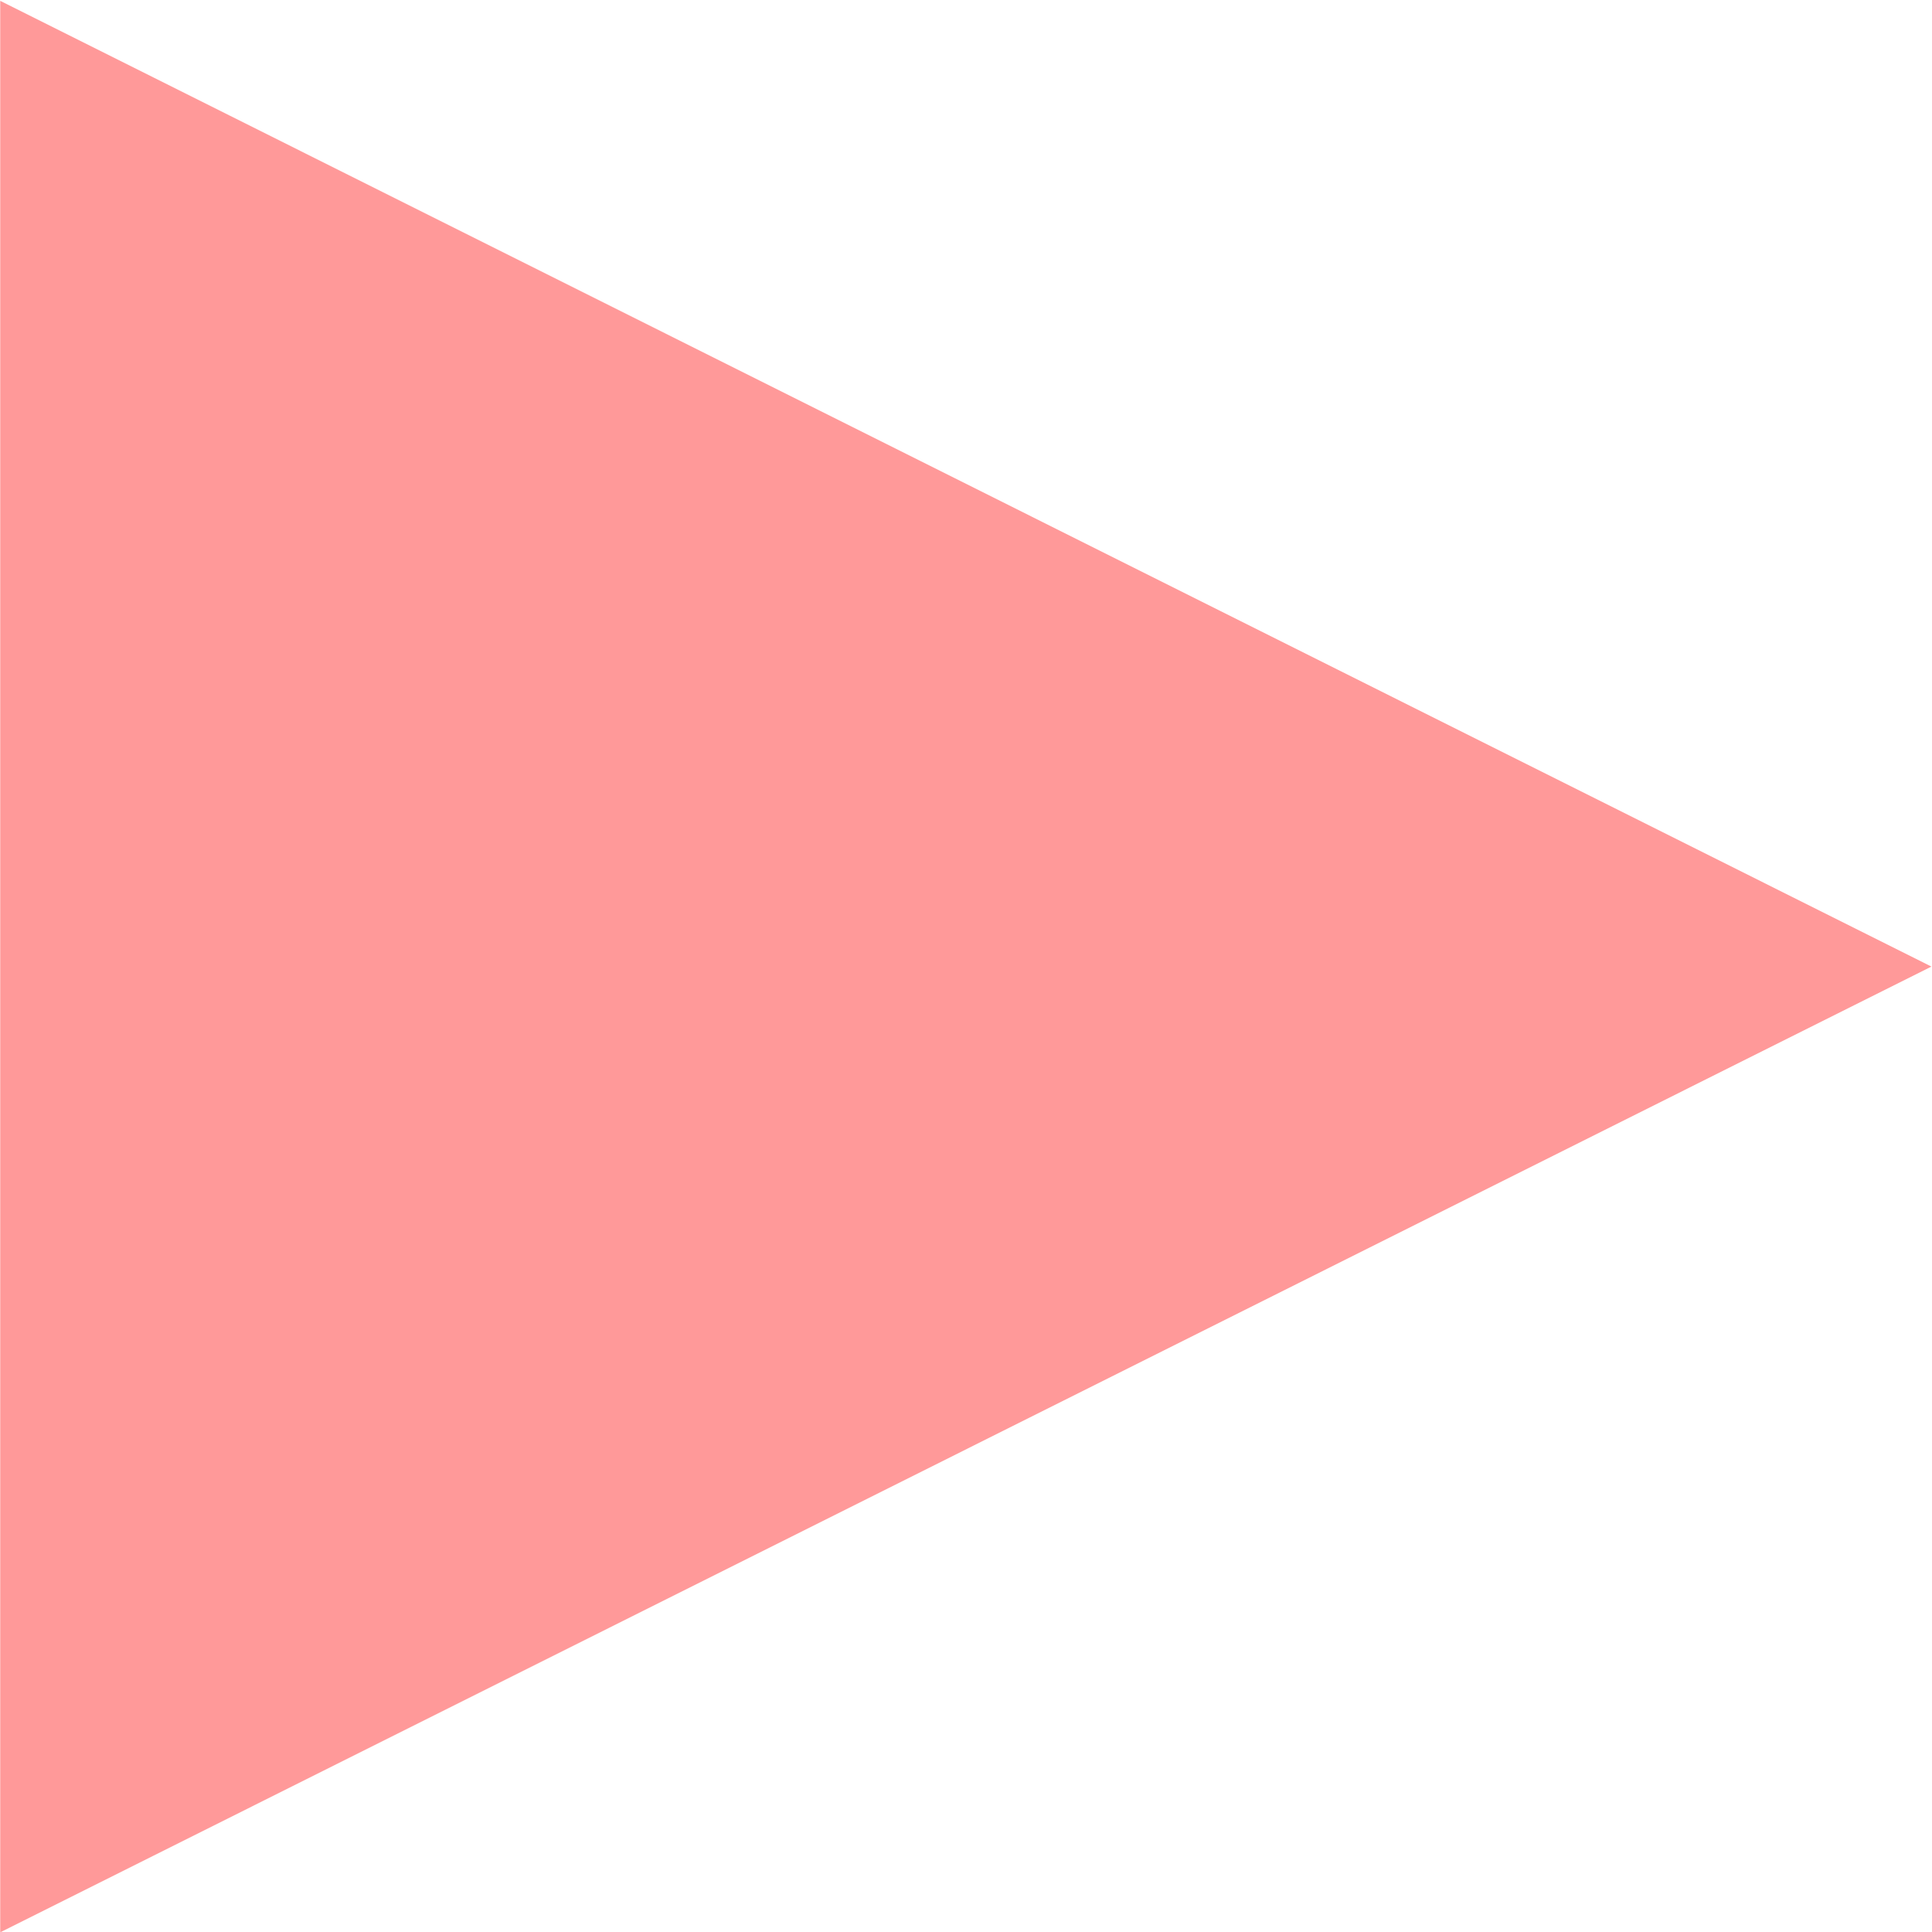
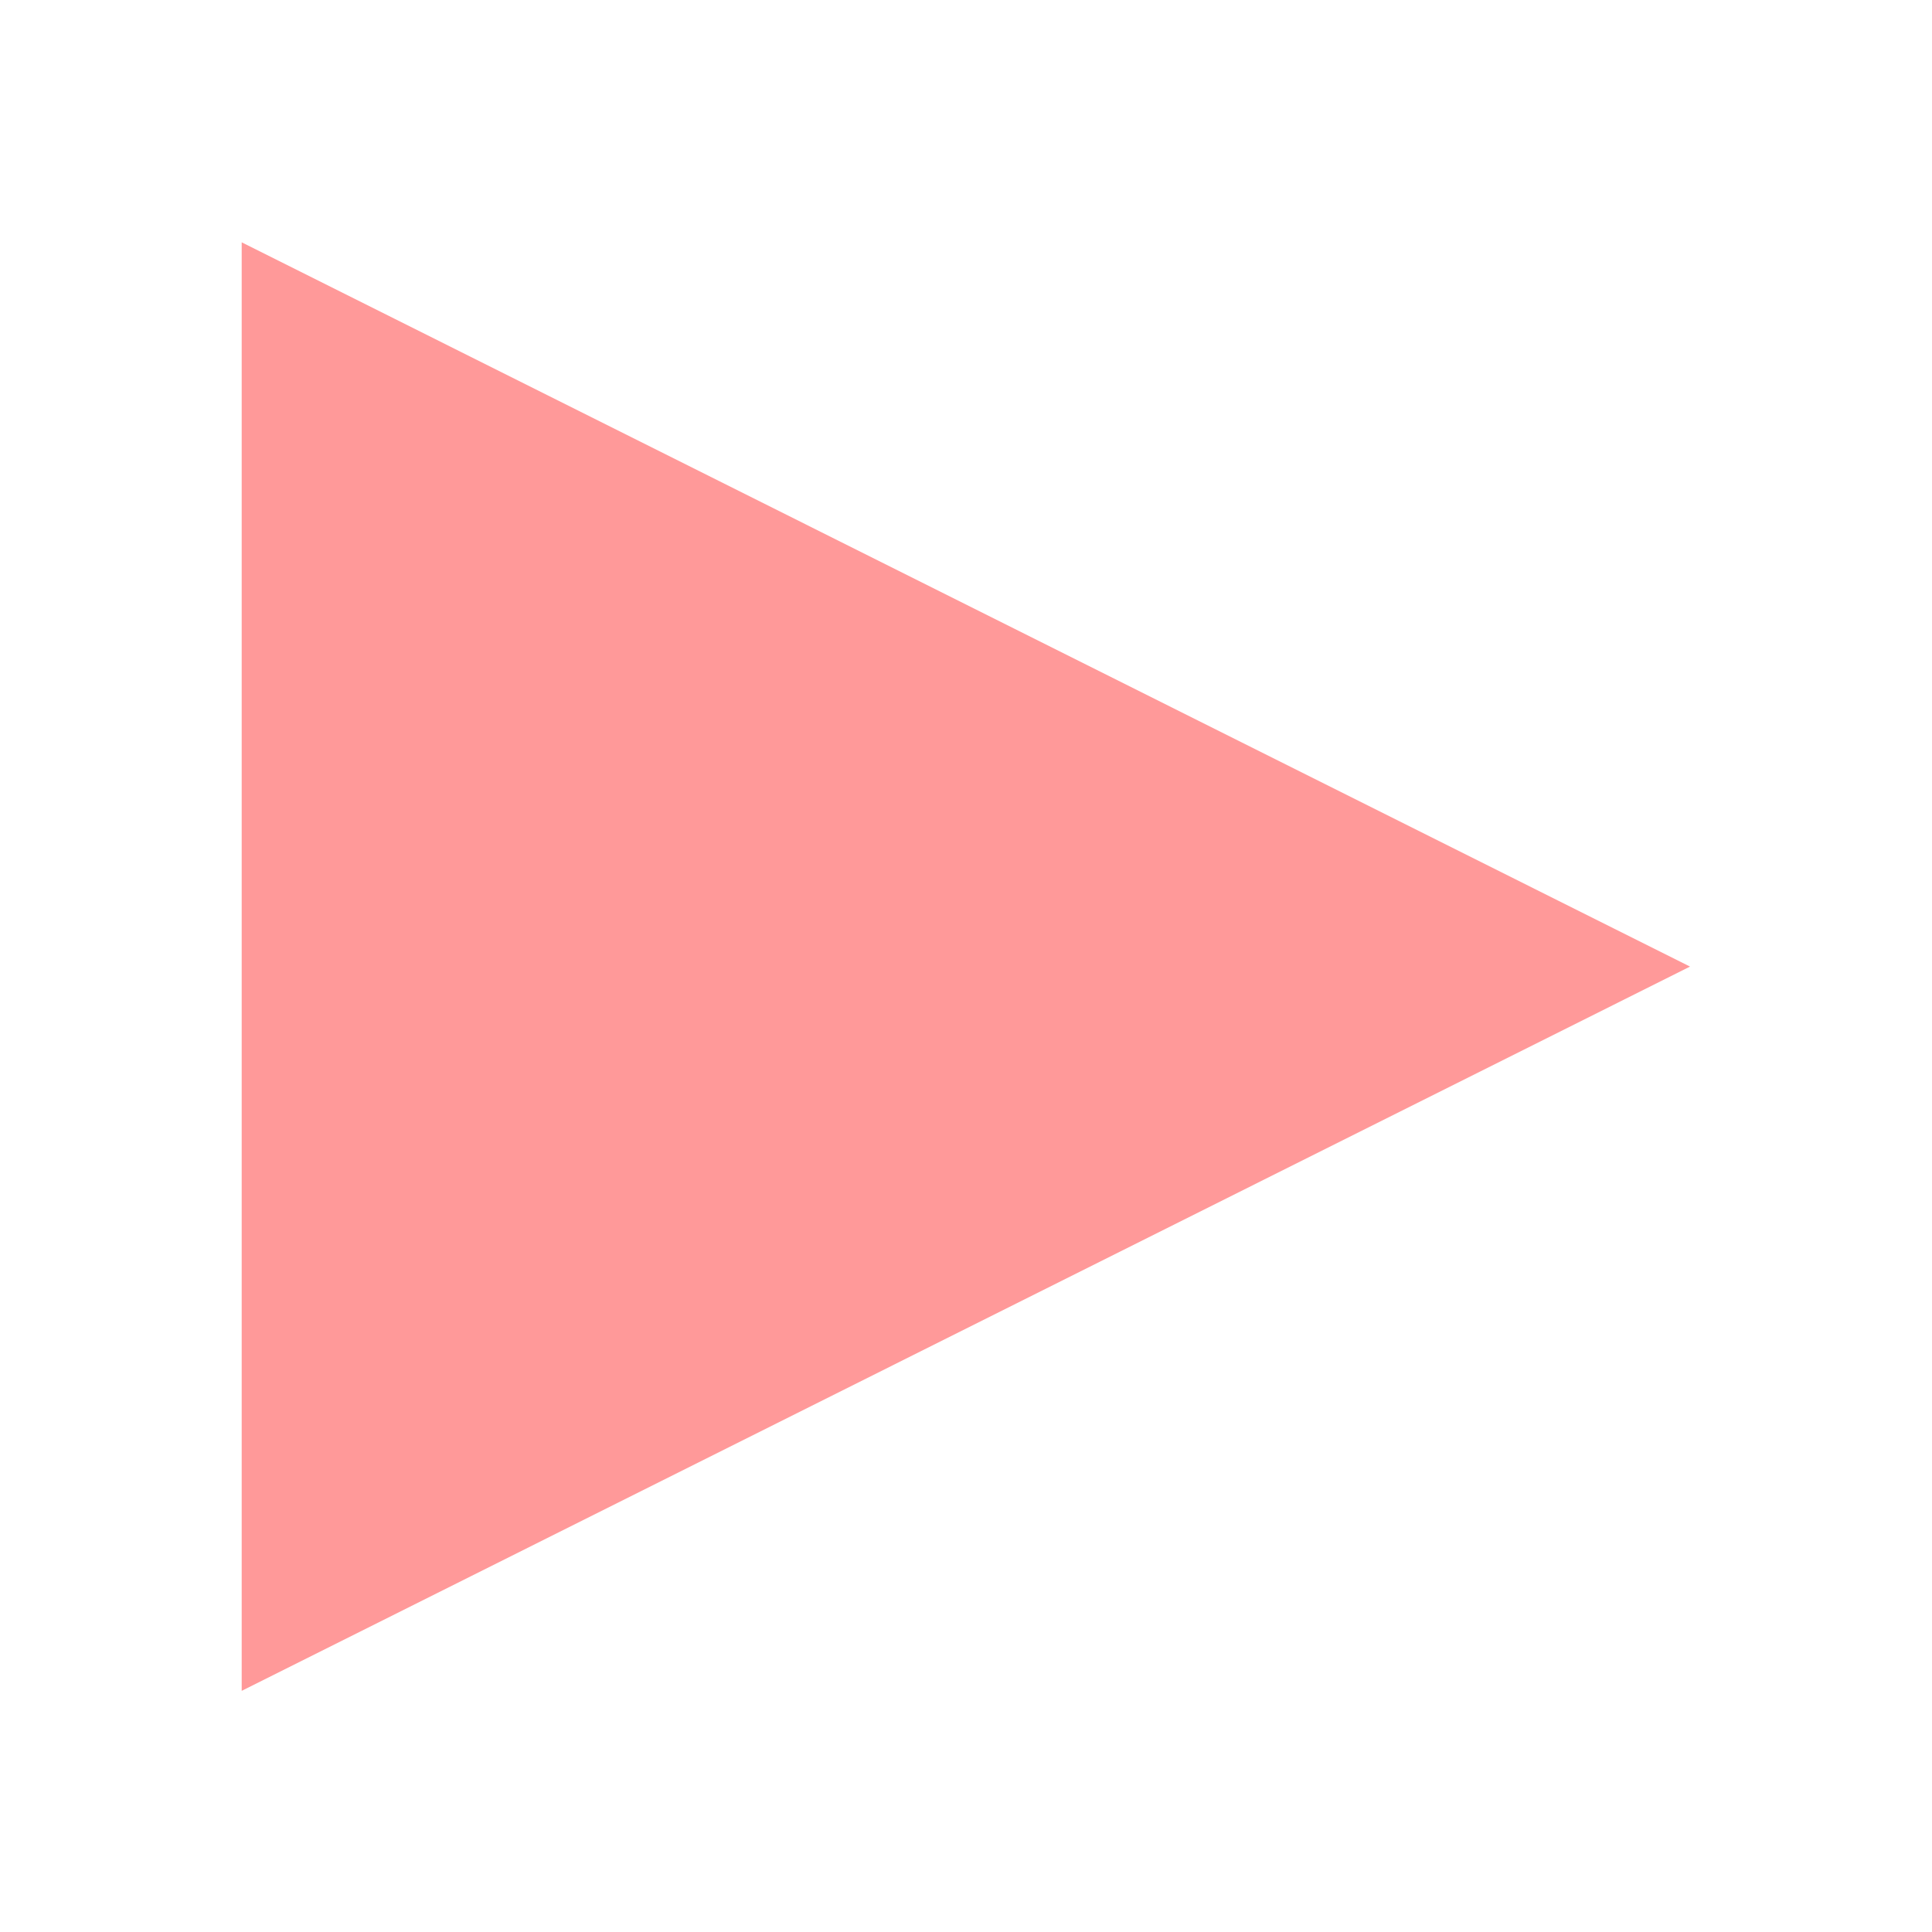
<svg xmlns="http://www.w3.org/2000/svg" width="24" height="24" id="svg2" version="1.1">
  <defs id="defs4" />
  <g id="layer1" transform="translate(0,-1028.362)">
-     <path style="display:inline;fill:#ff9999;fill-opacity:1;stroke:#ff9999;stroke-width:0.43;stroke-linecap:round;stroke-linejoin:miter;stroke-miterlimit:4;stroke-dasharray:none;stroke-opacity:1" id="path18028" d="M 88.83,340 80.17,340 84.5,332.5 Z" transform="matrix(0,2.55121,-2.945382,0,1002.066,824.792)" />
+     <path style="display:inline;fill:#ff9999;fill-opacity:1;stroke:#ff9999;stroke-width:0.59;stroke-linecap:round;stroke-linejoin:miter;stroke-miterlimit:4;stroke-dasharray:none;stroke-opacity:1" id="path18028" d="M 88.83,340 80.17,340 84.5,332.5 Z" transform="matrix(0,1.858536,-2.145687,0,733.169,883.323)" />
  </g>
</svg>
